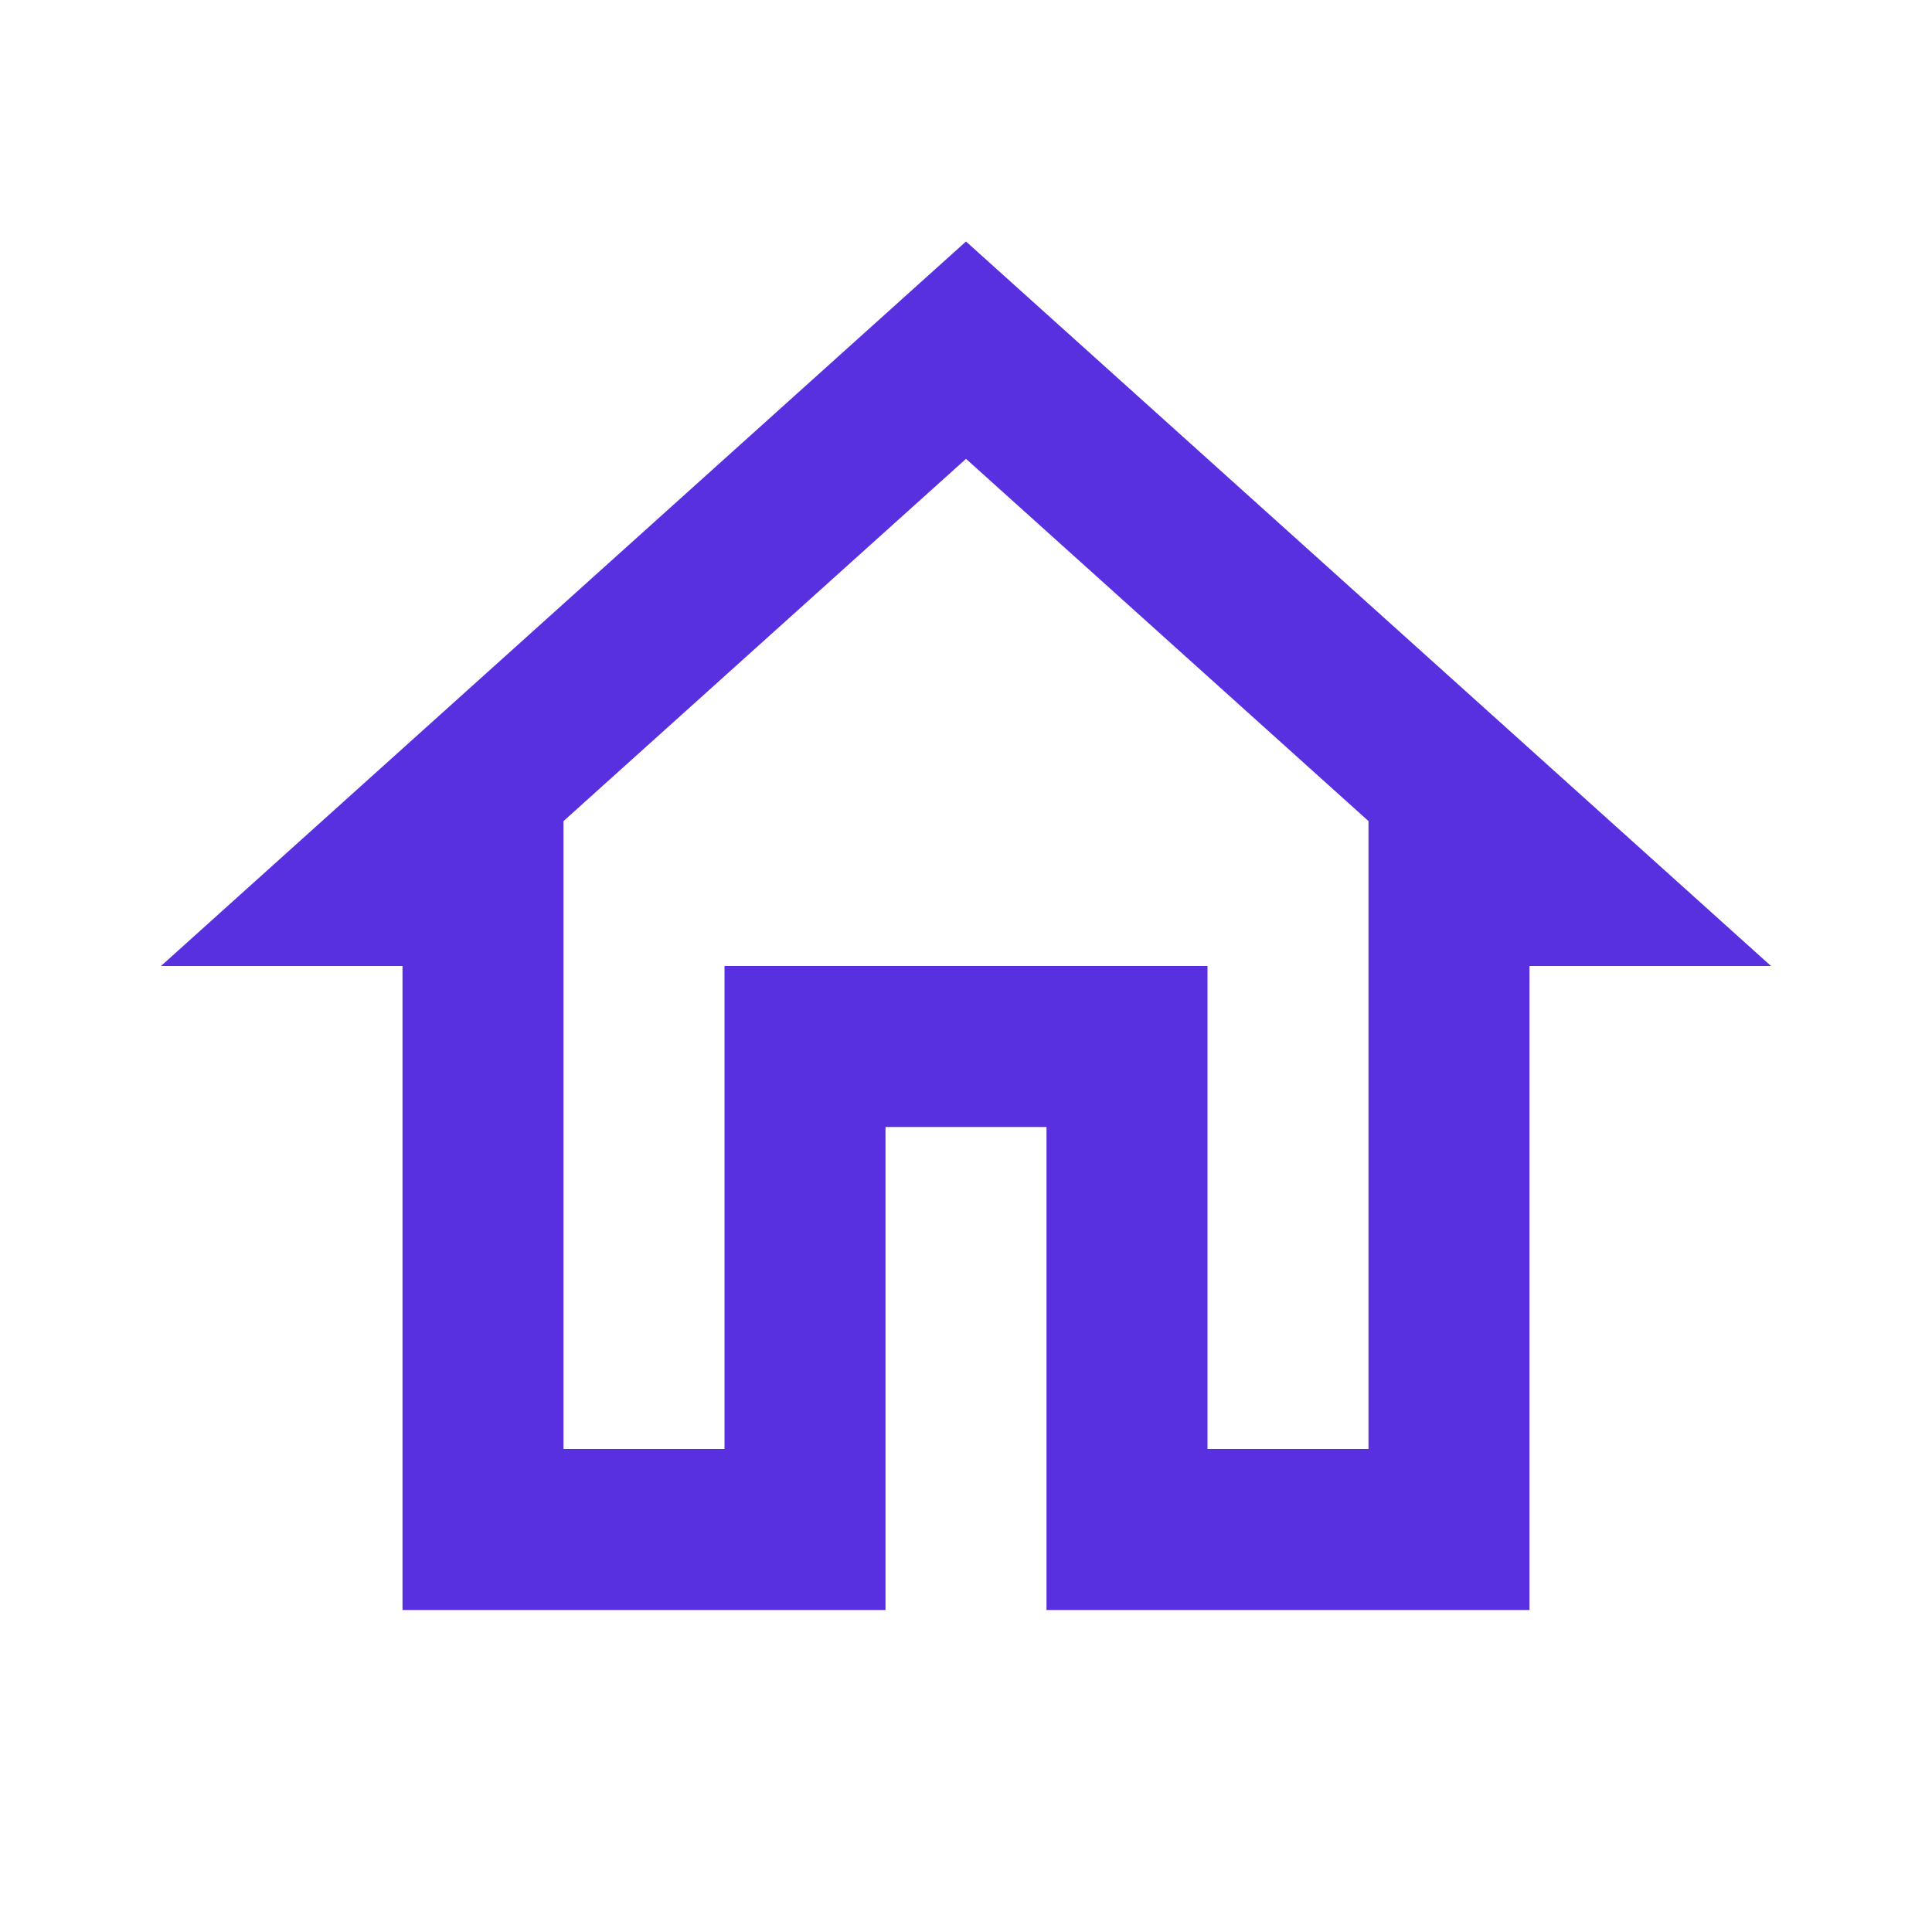
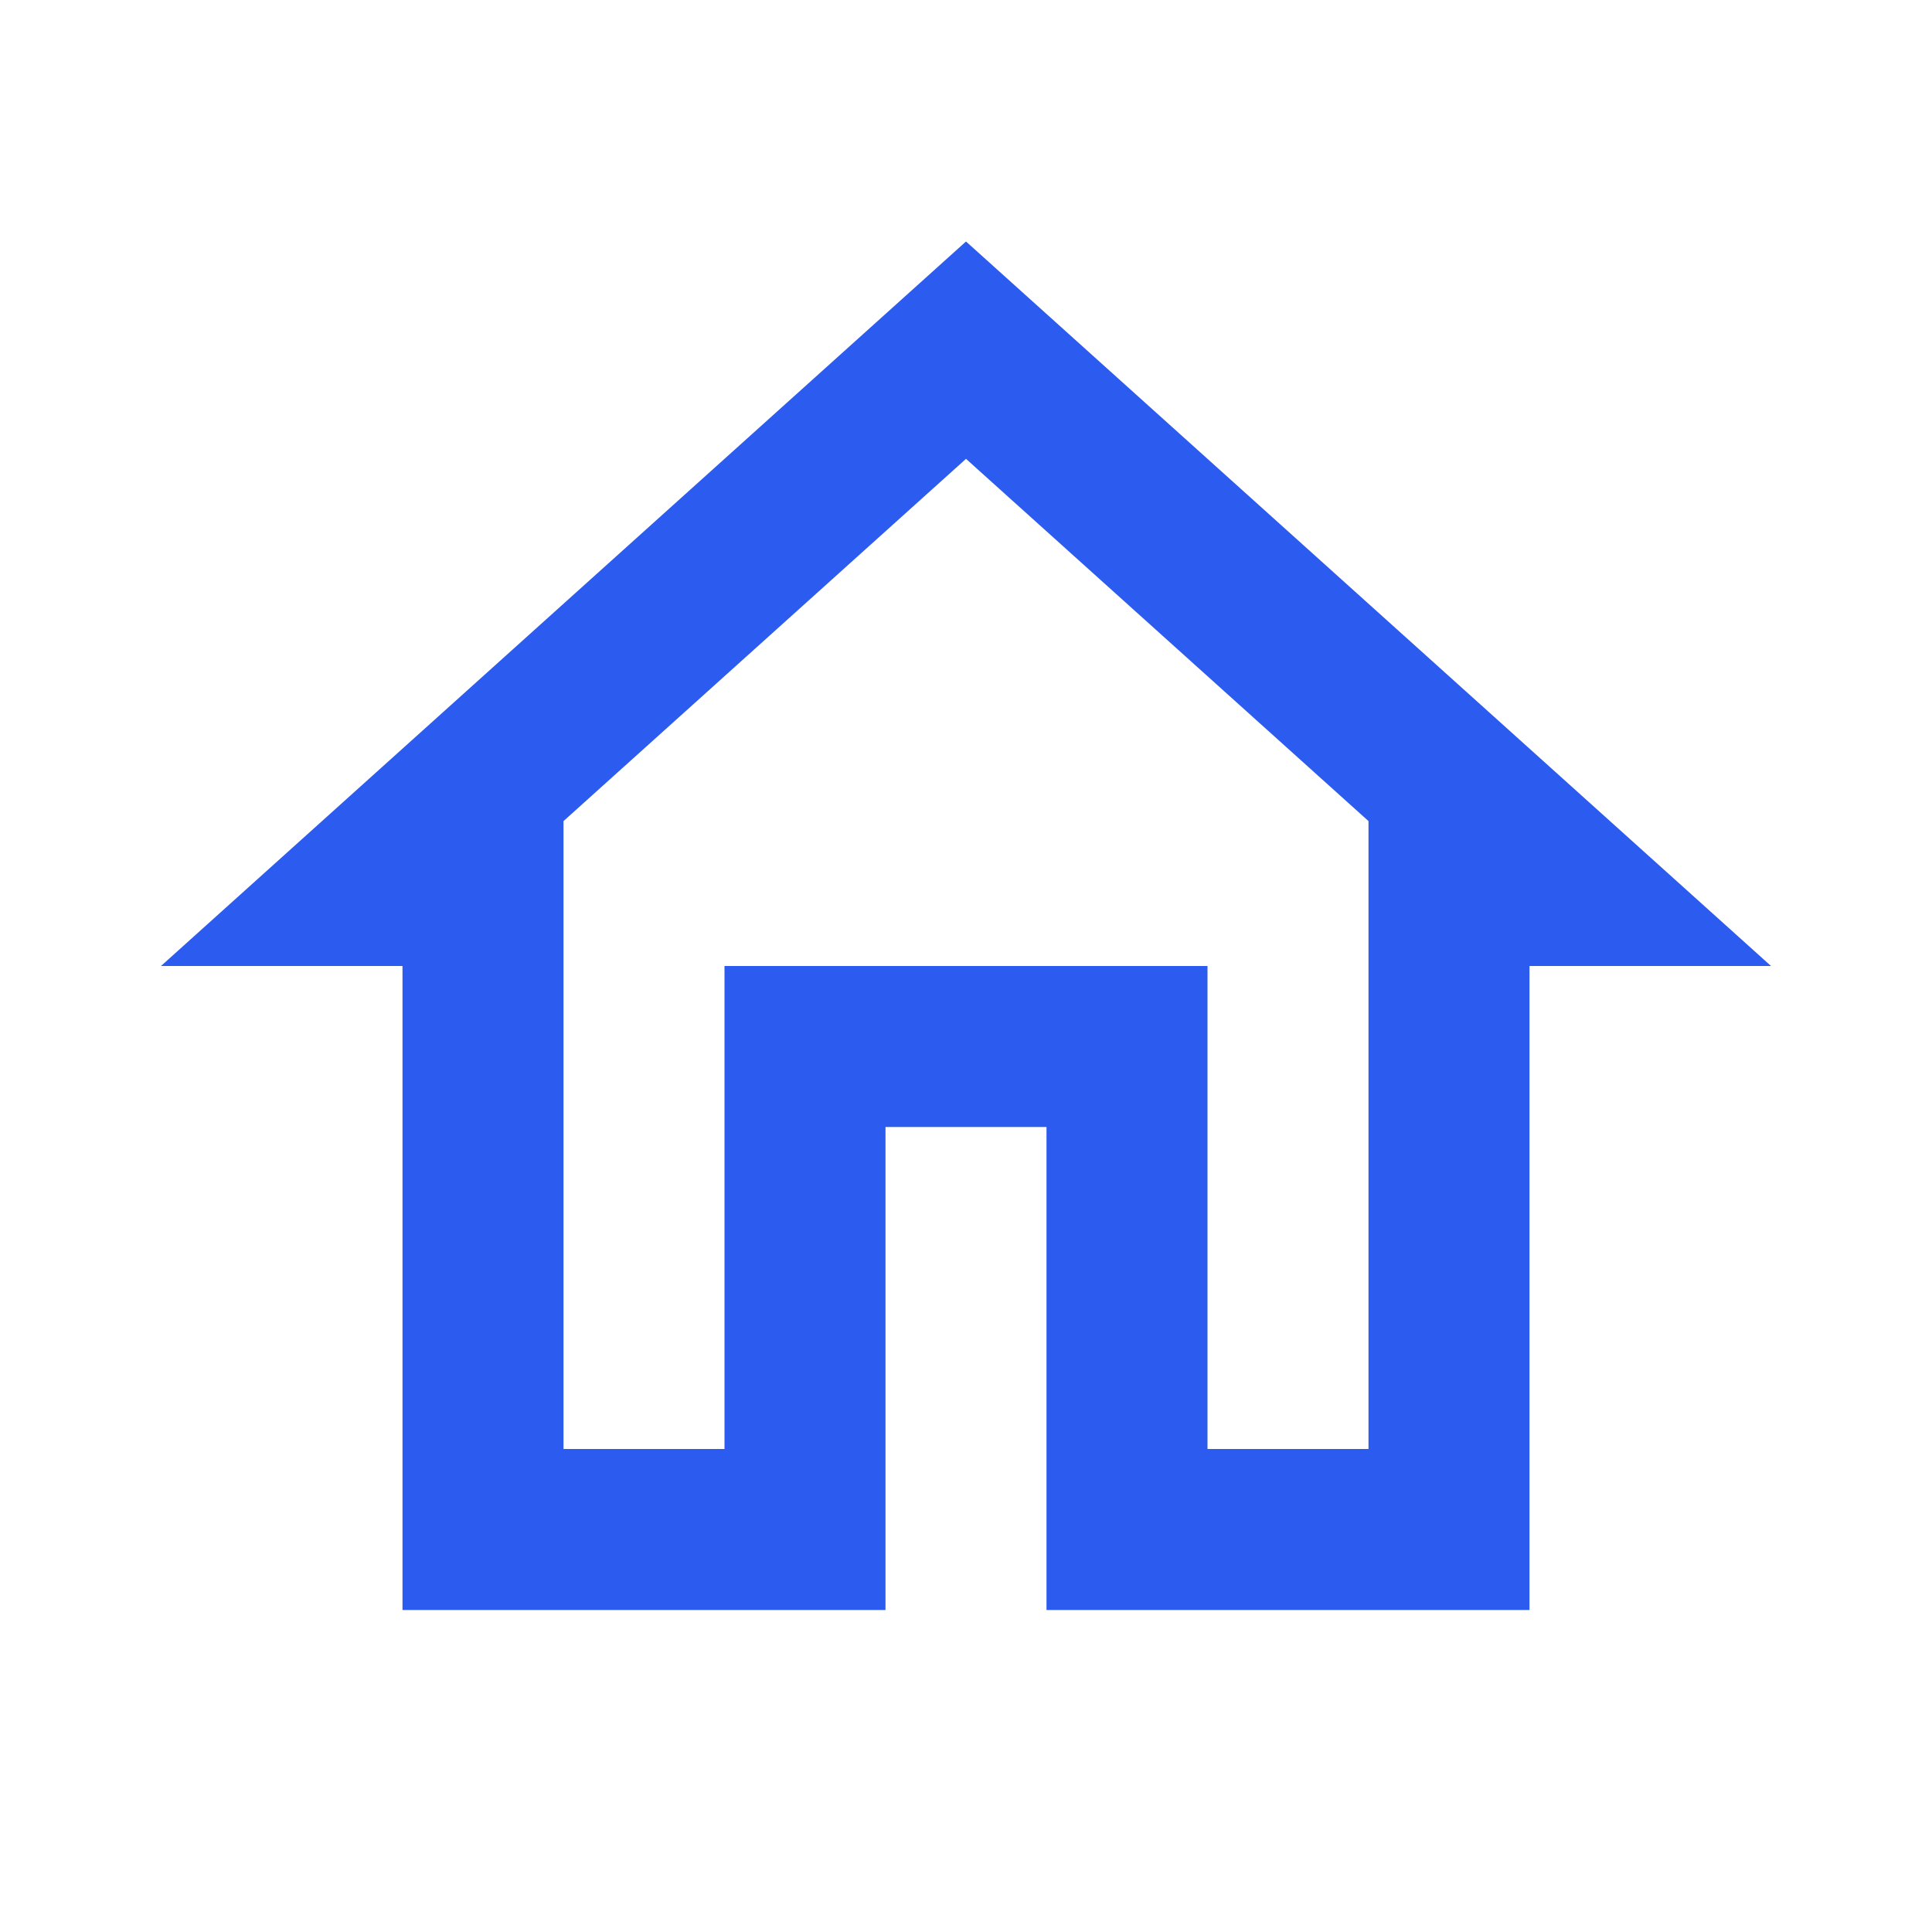
<svg xmlns="http://www.w3.org/2000/svg" version="1.1" id="Layer_1" x="0px" y="0px" viewBox="0 0 24 24" style="enable-background:new 0 0 24 24;" xml:space="preserve">
  <style type="text/css">
- 	.st0{fill:#5830E0;}
+ 	.st0{fill:#2c5bf0;}
</style>
  <path class="st0" d="M12,5.7l5,4.5V18h-2v-6H9v6H7v-7.8L12,5.7 M12,3L2,12h3v8h6v-6h2v6h6v-8h3L12,3z" />
</svg>
